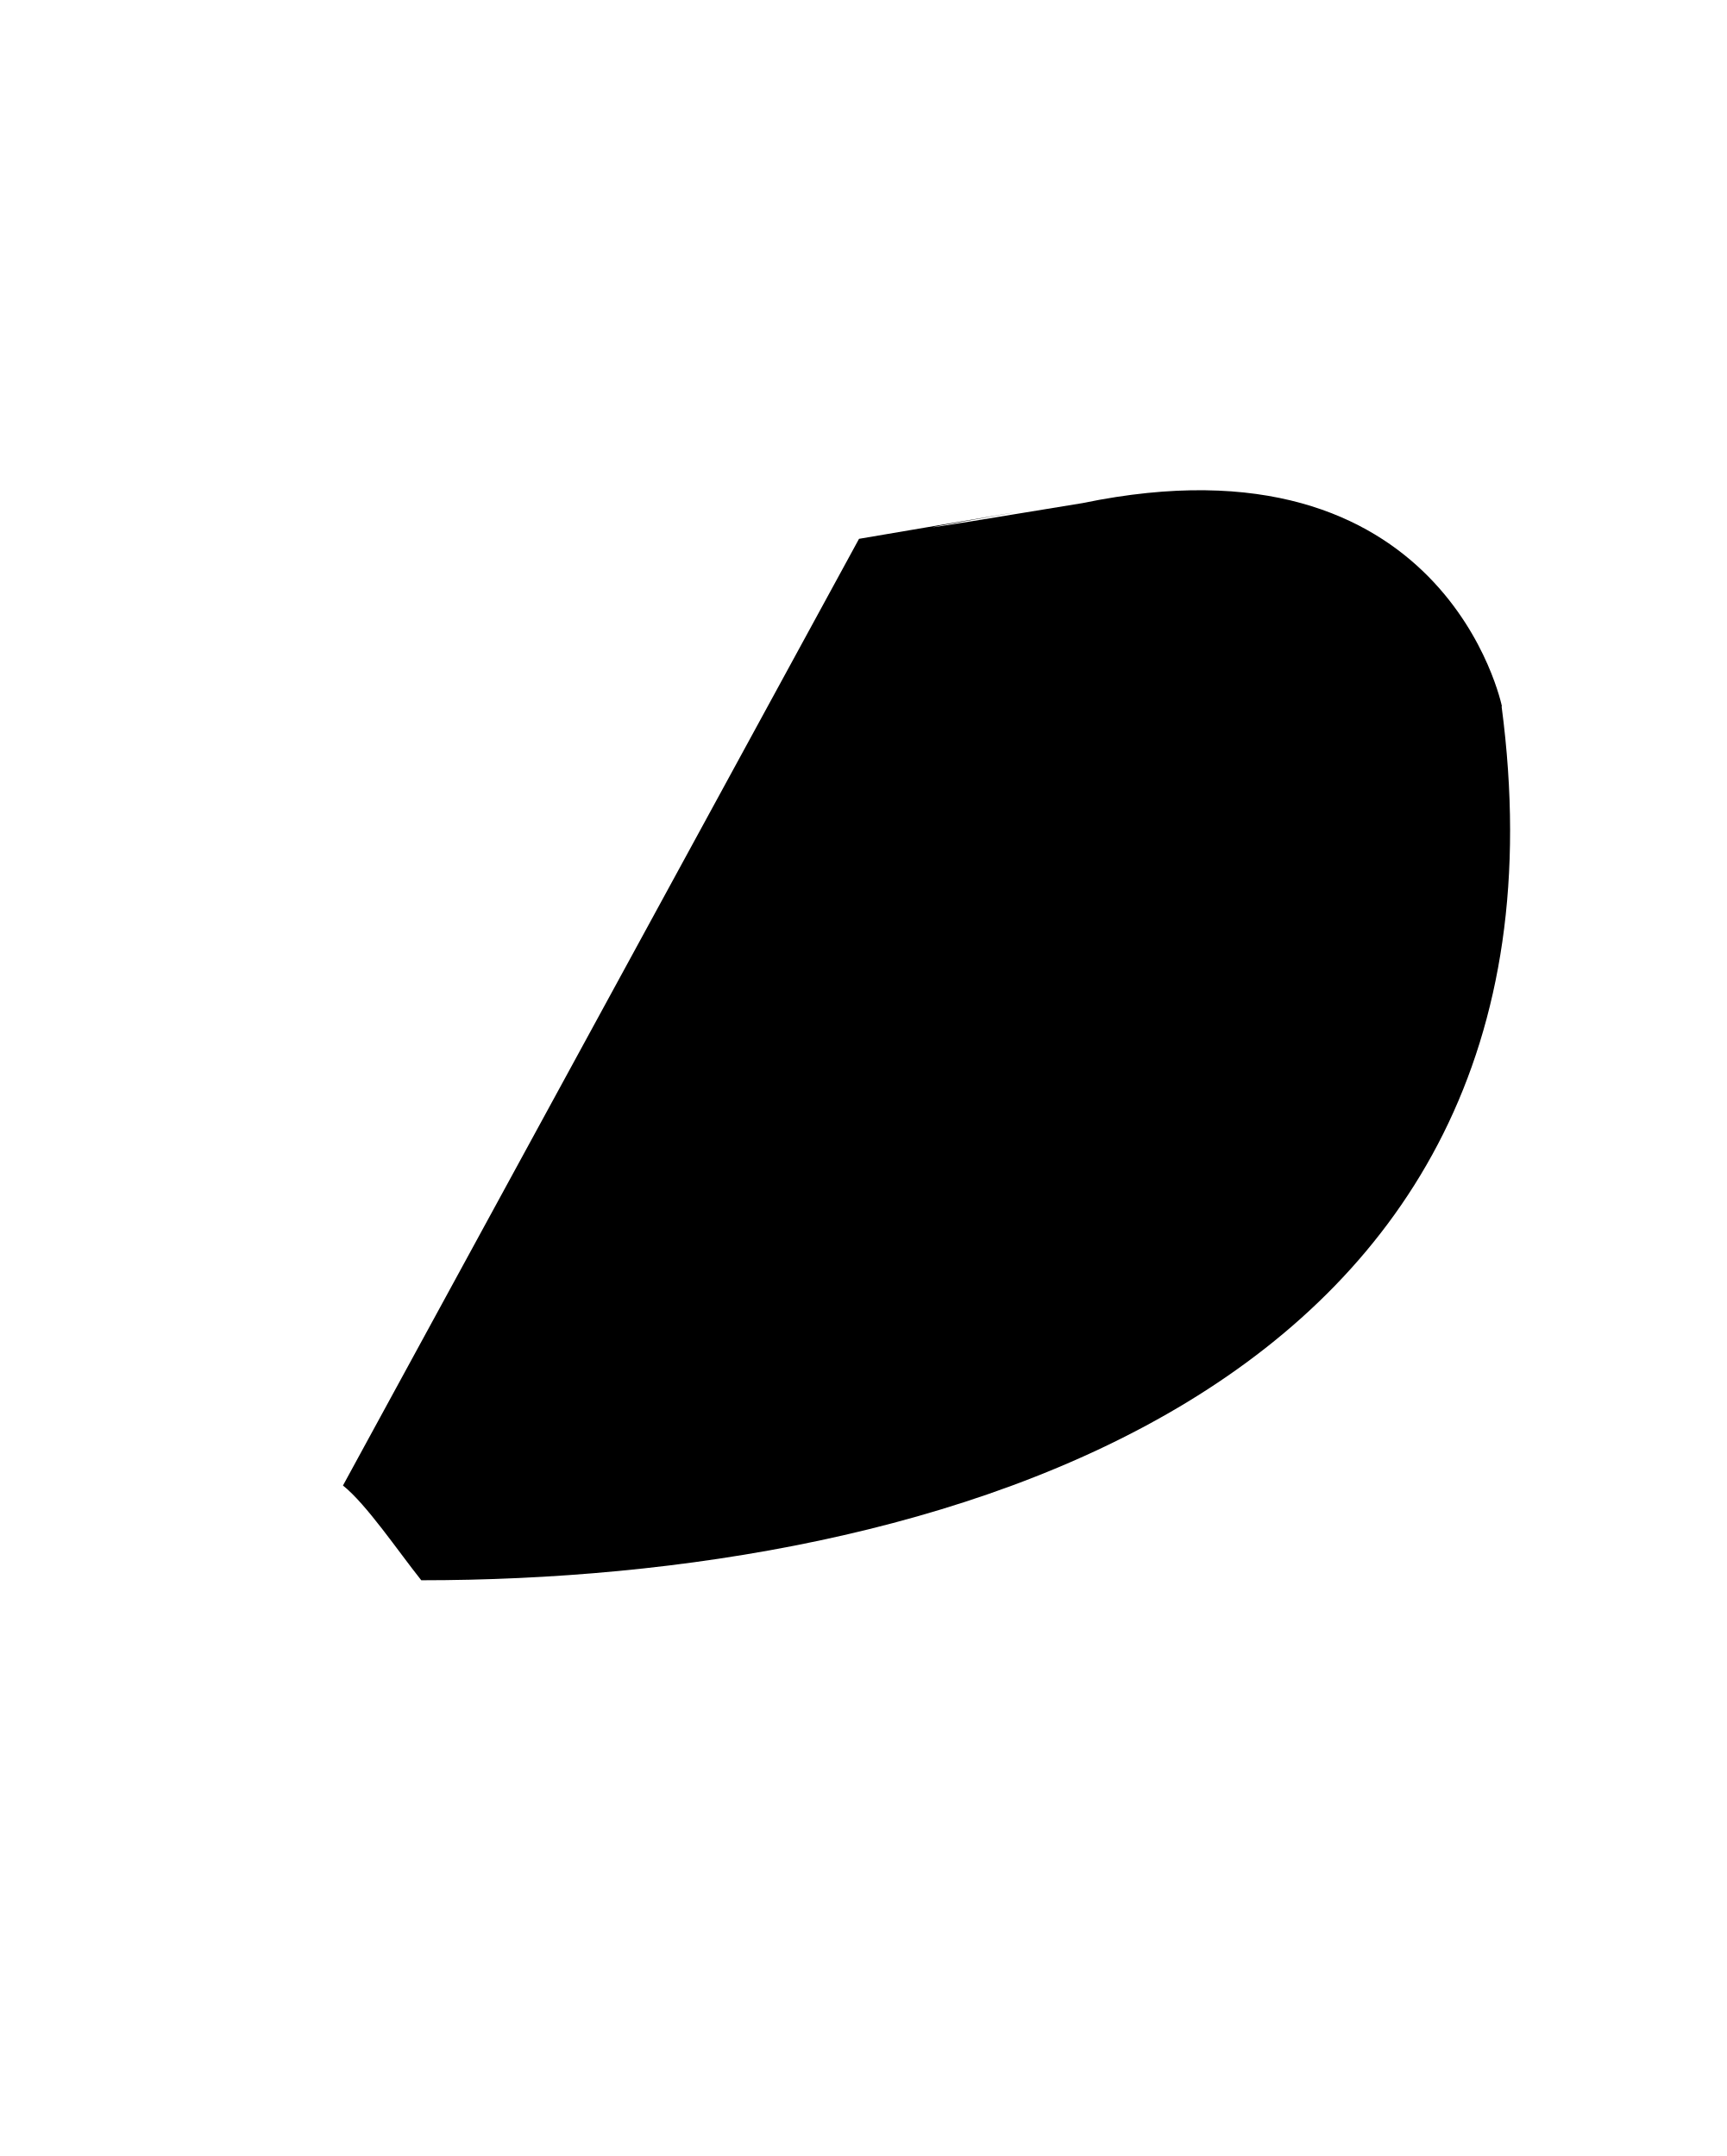
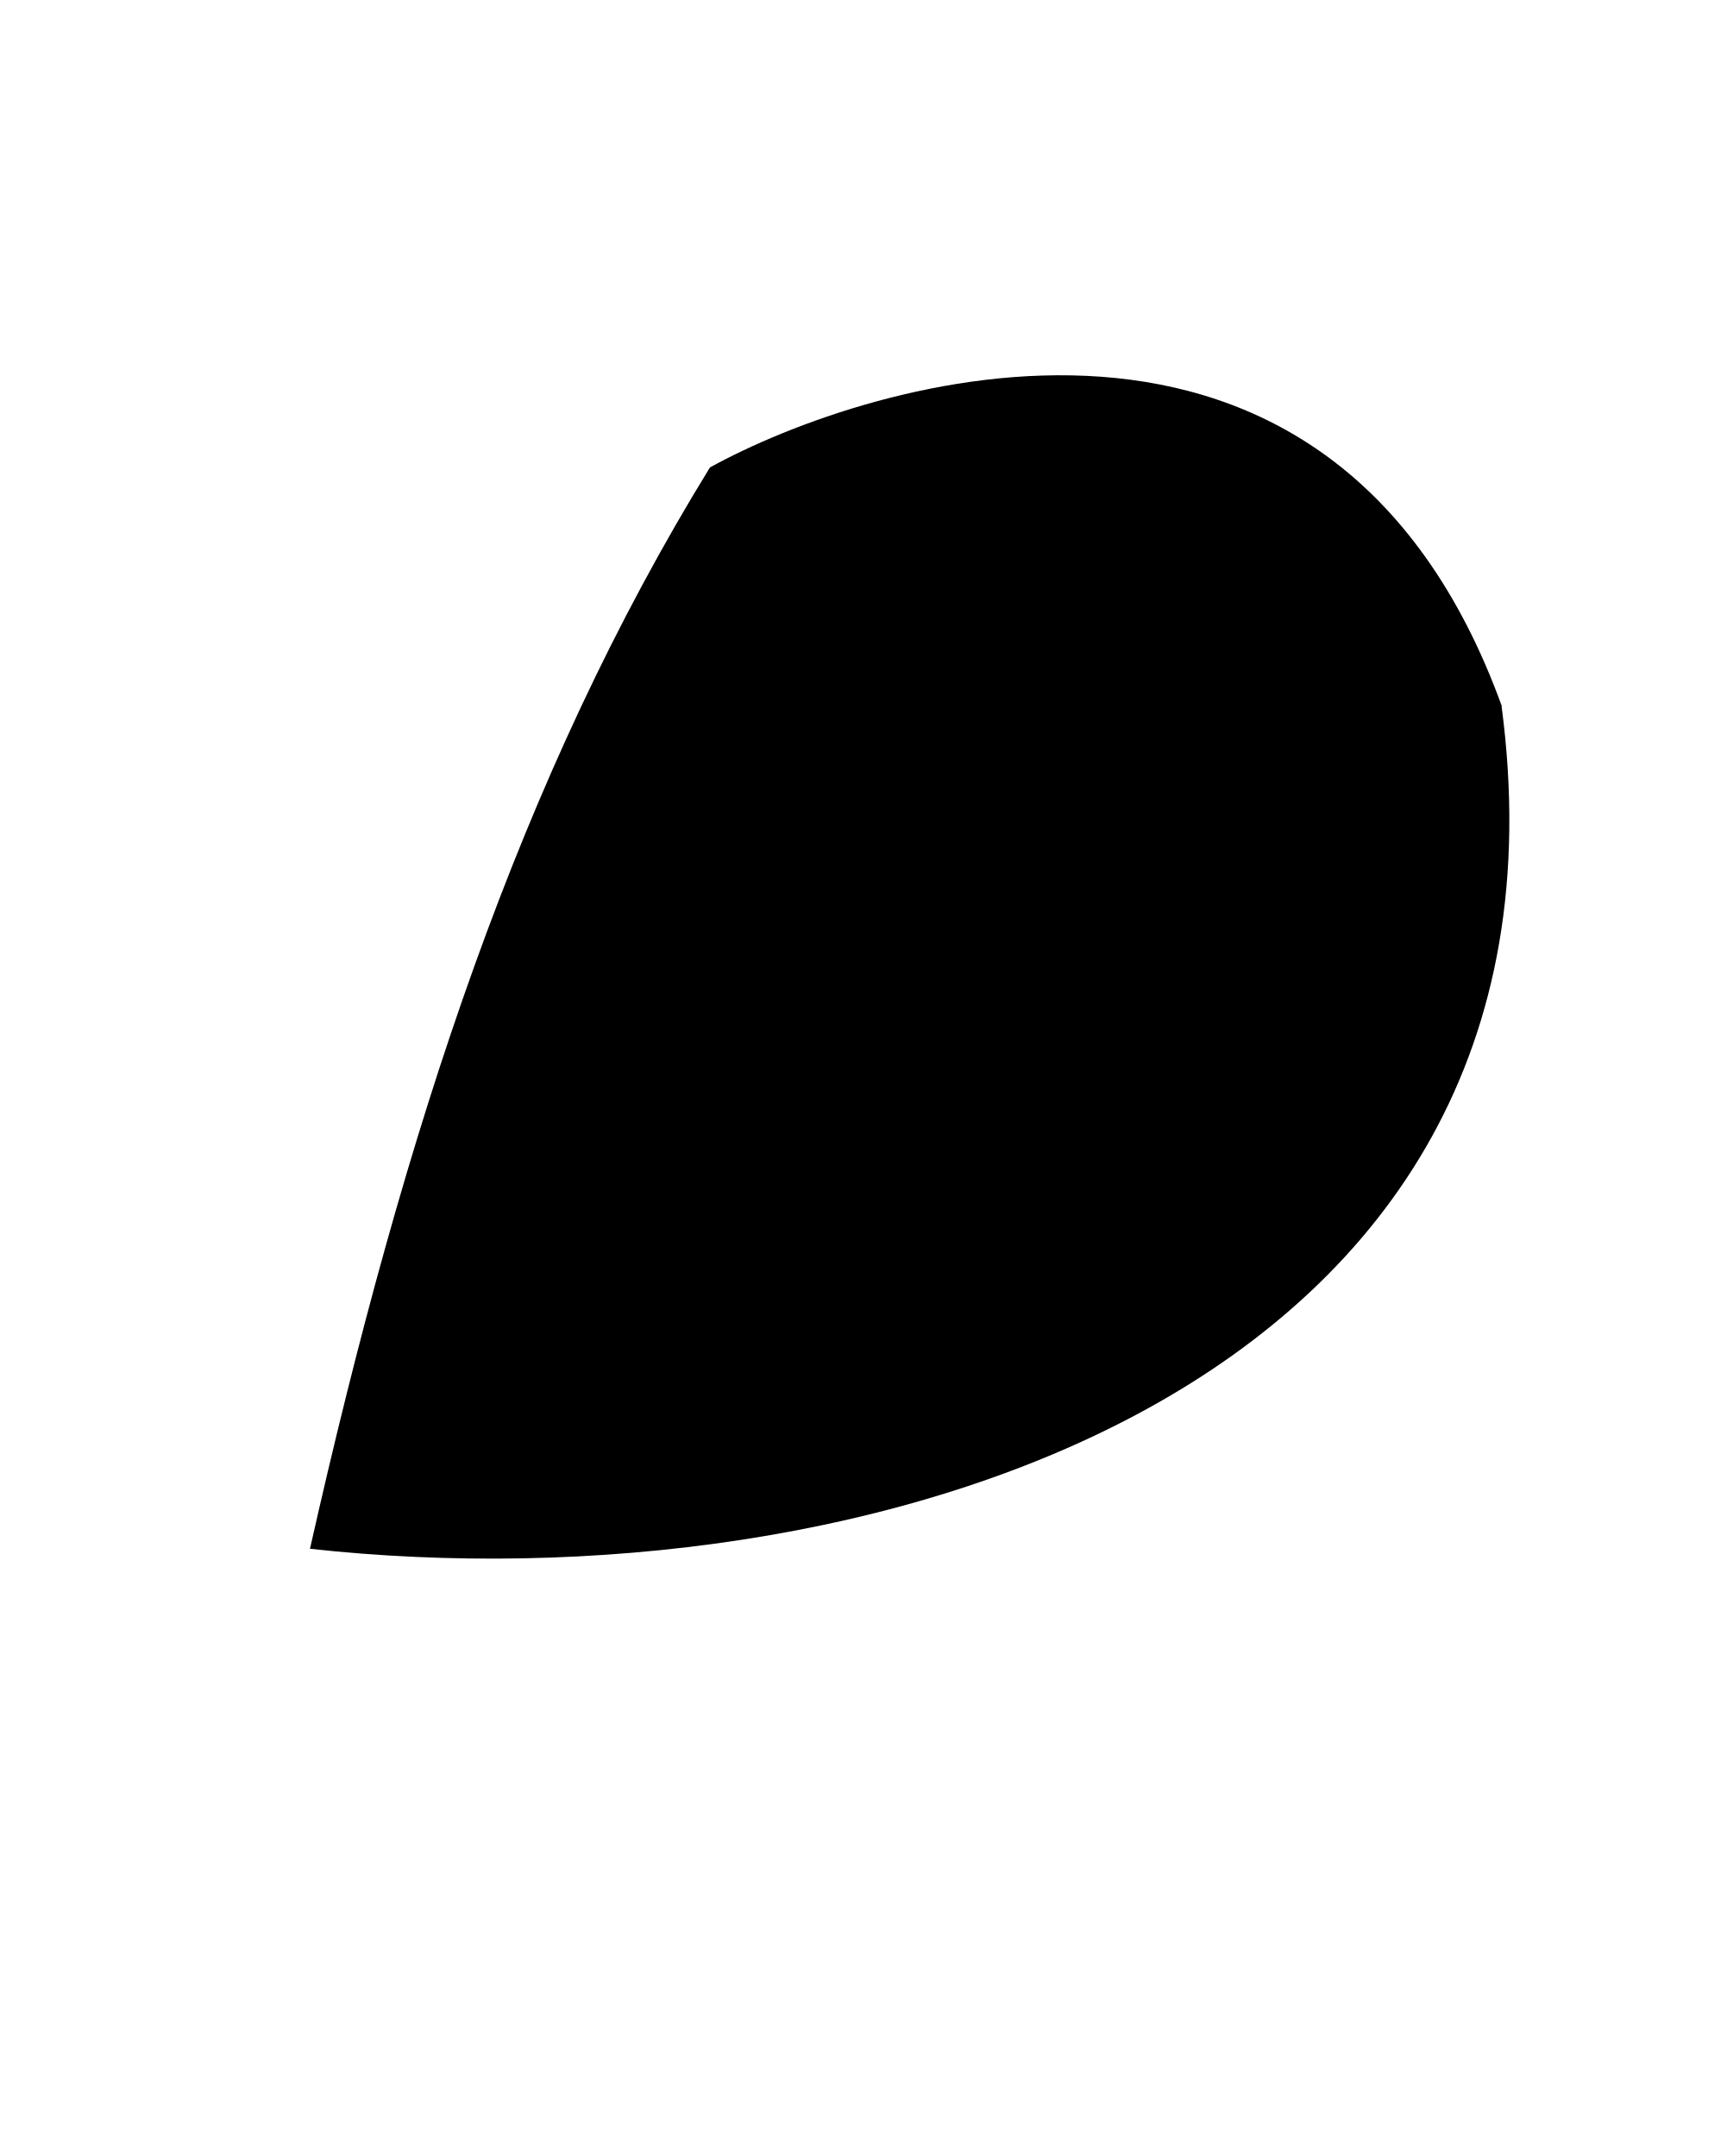
<svg xmlns="http://www.w3.org/2000/svg" width="430" height="537" viewBox="0 0 430 537" version="1.1" id="svg24">
  <defs id="defs28" />
-   <path clip-path="url(#SVGID_2_)" d="m 374,176 c 0,0 -14,-69.4 -104.4,-50.7 -101.12,16.711 47.034,-8.621 -55.7,8.907 L 85.4,370 c 5.823,4.632 13.761,16.404 19.5,23.6 127.6,0 291.7,-46 269,-217.7" id="path18" />
+   <path clip-path="url(#SVGID_2_)" d="M 374,176 C 331.323,58.018 216.158,94.723 176.776,116.429 129.525,193.279 100.737,281.176 77.187,385.757 214.722,400.92 396.6,347.6 373.9,175.9" id="path18" />
</svg>
